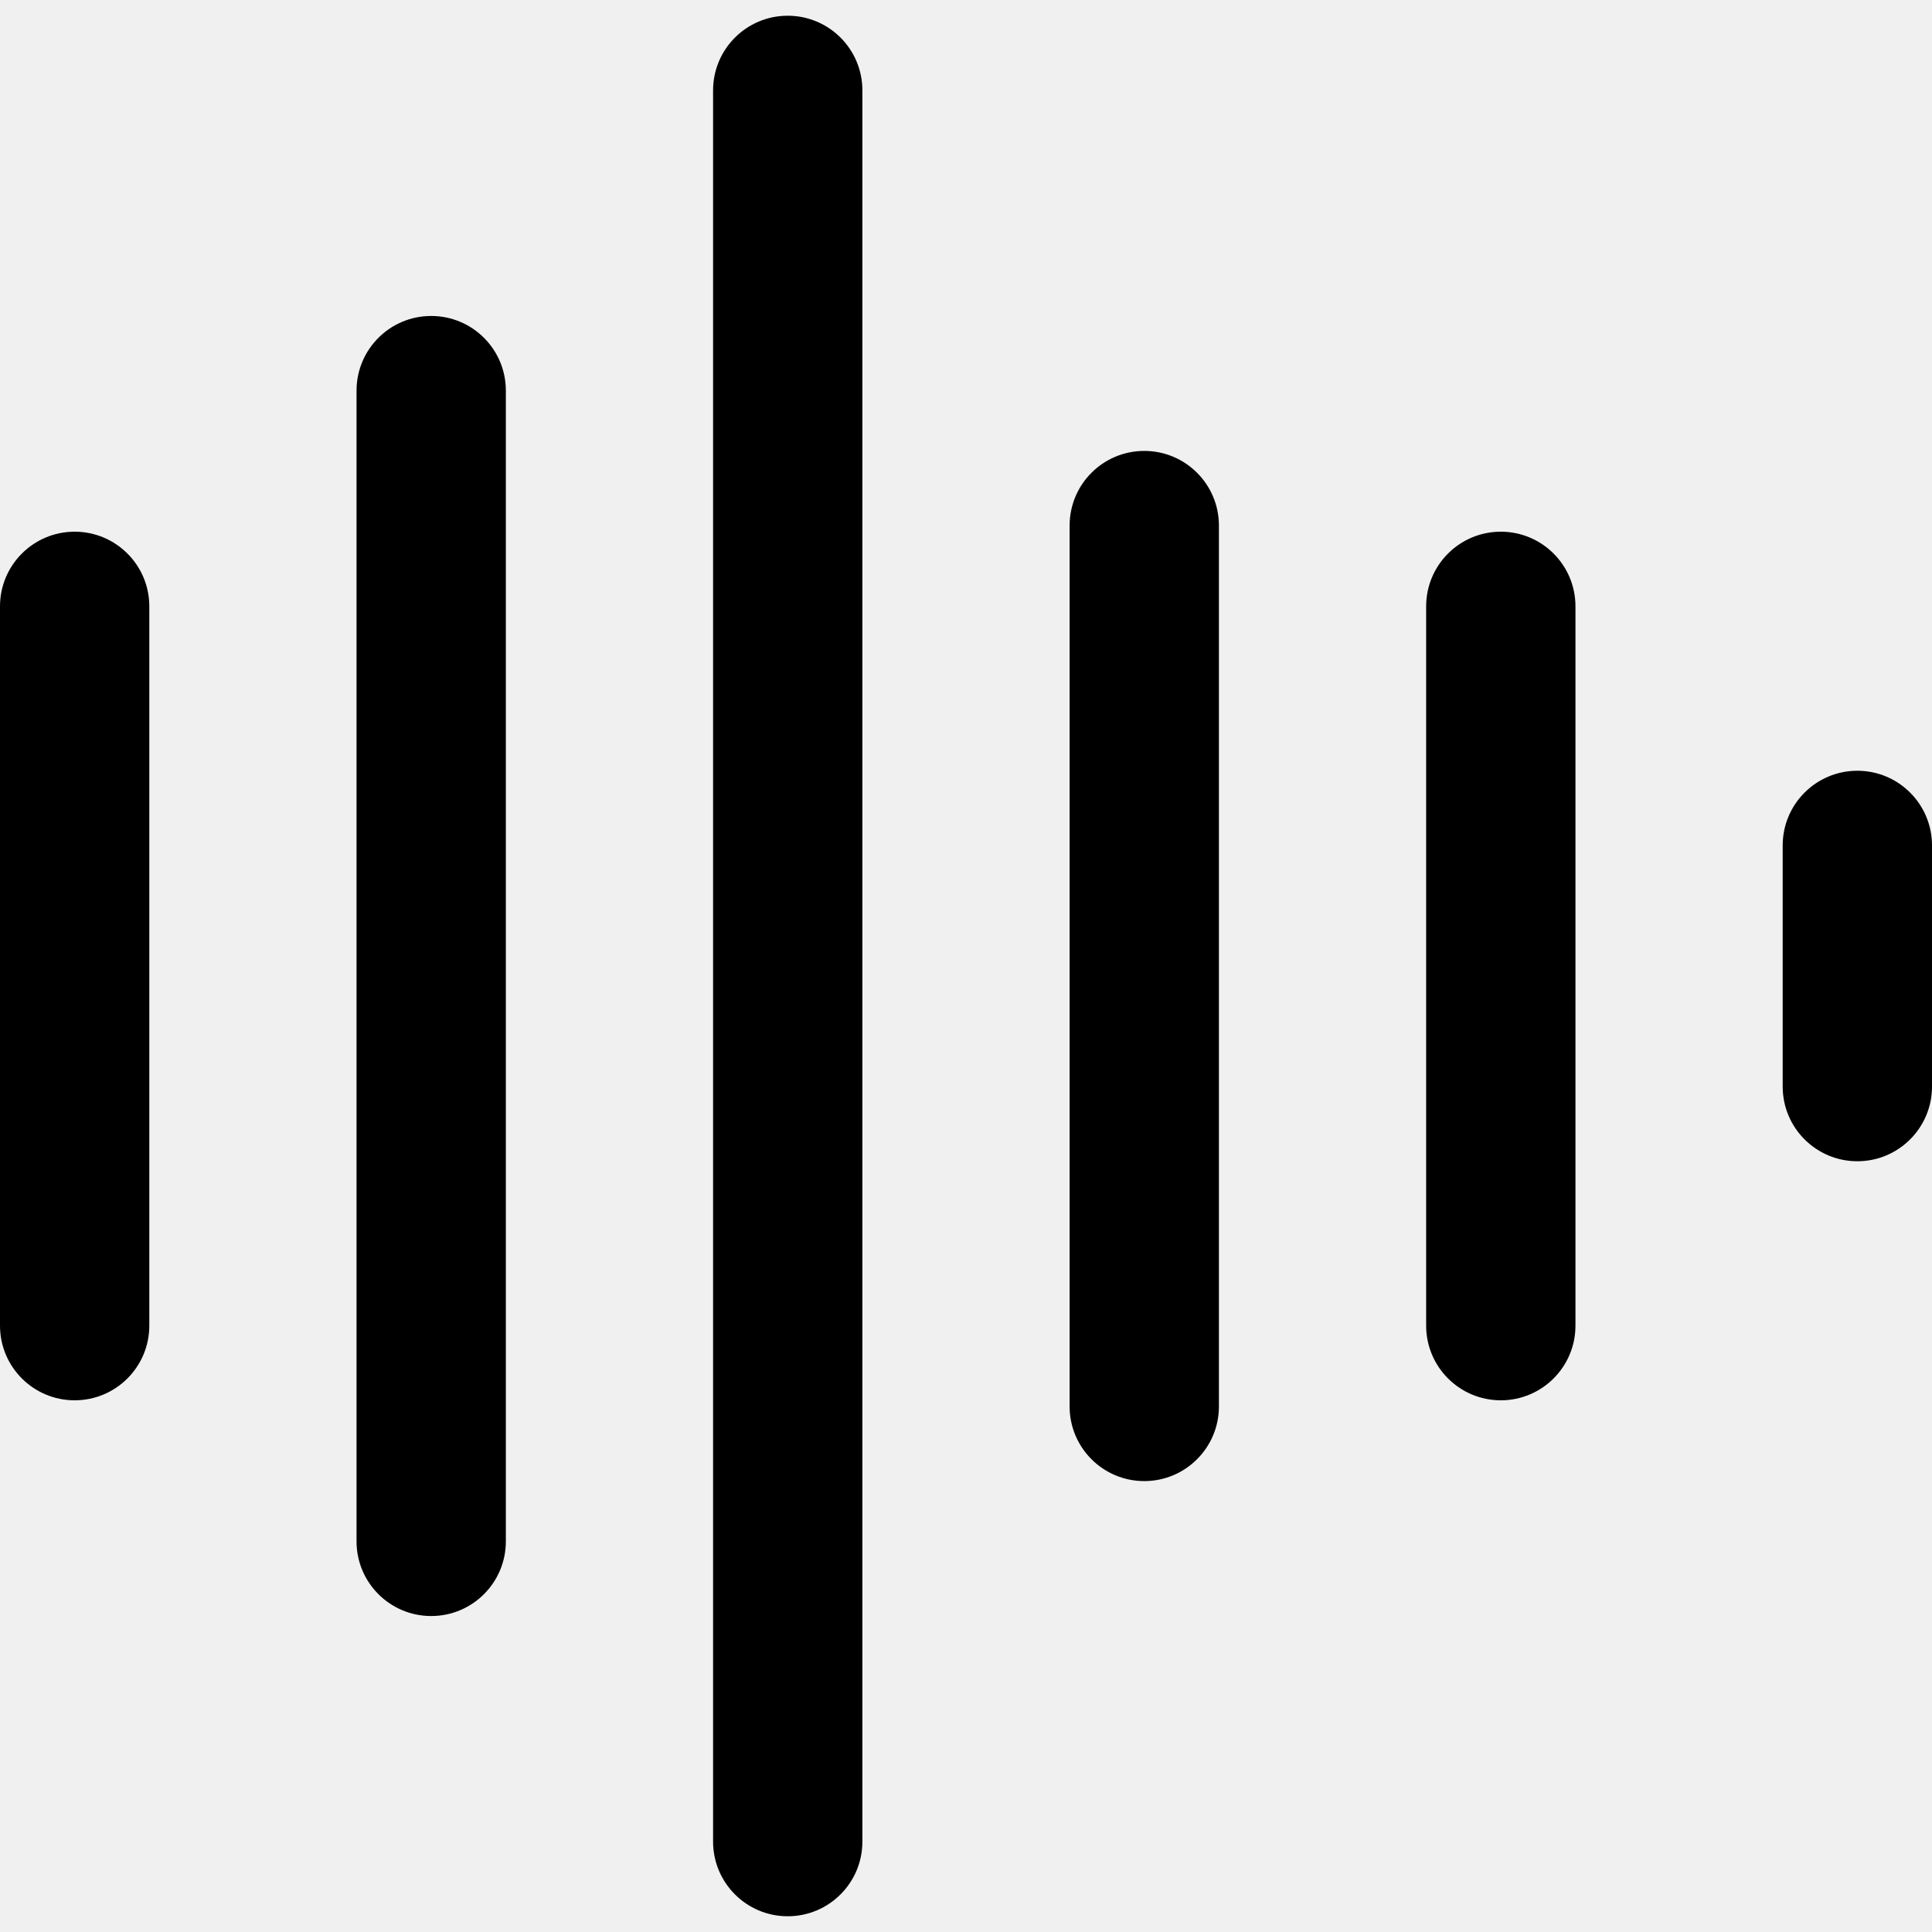
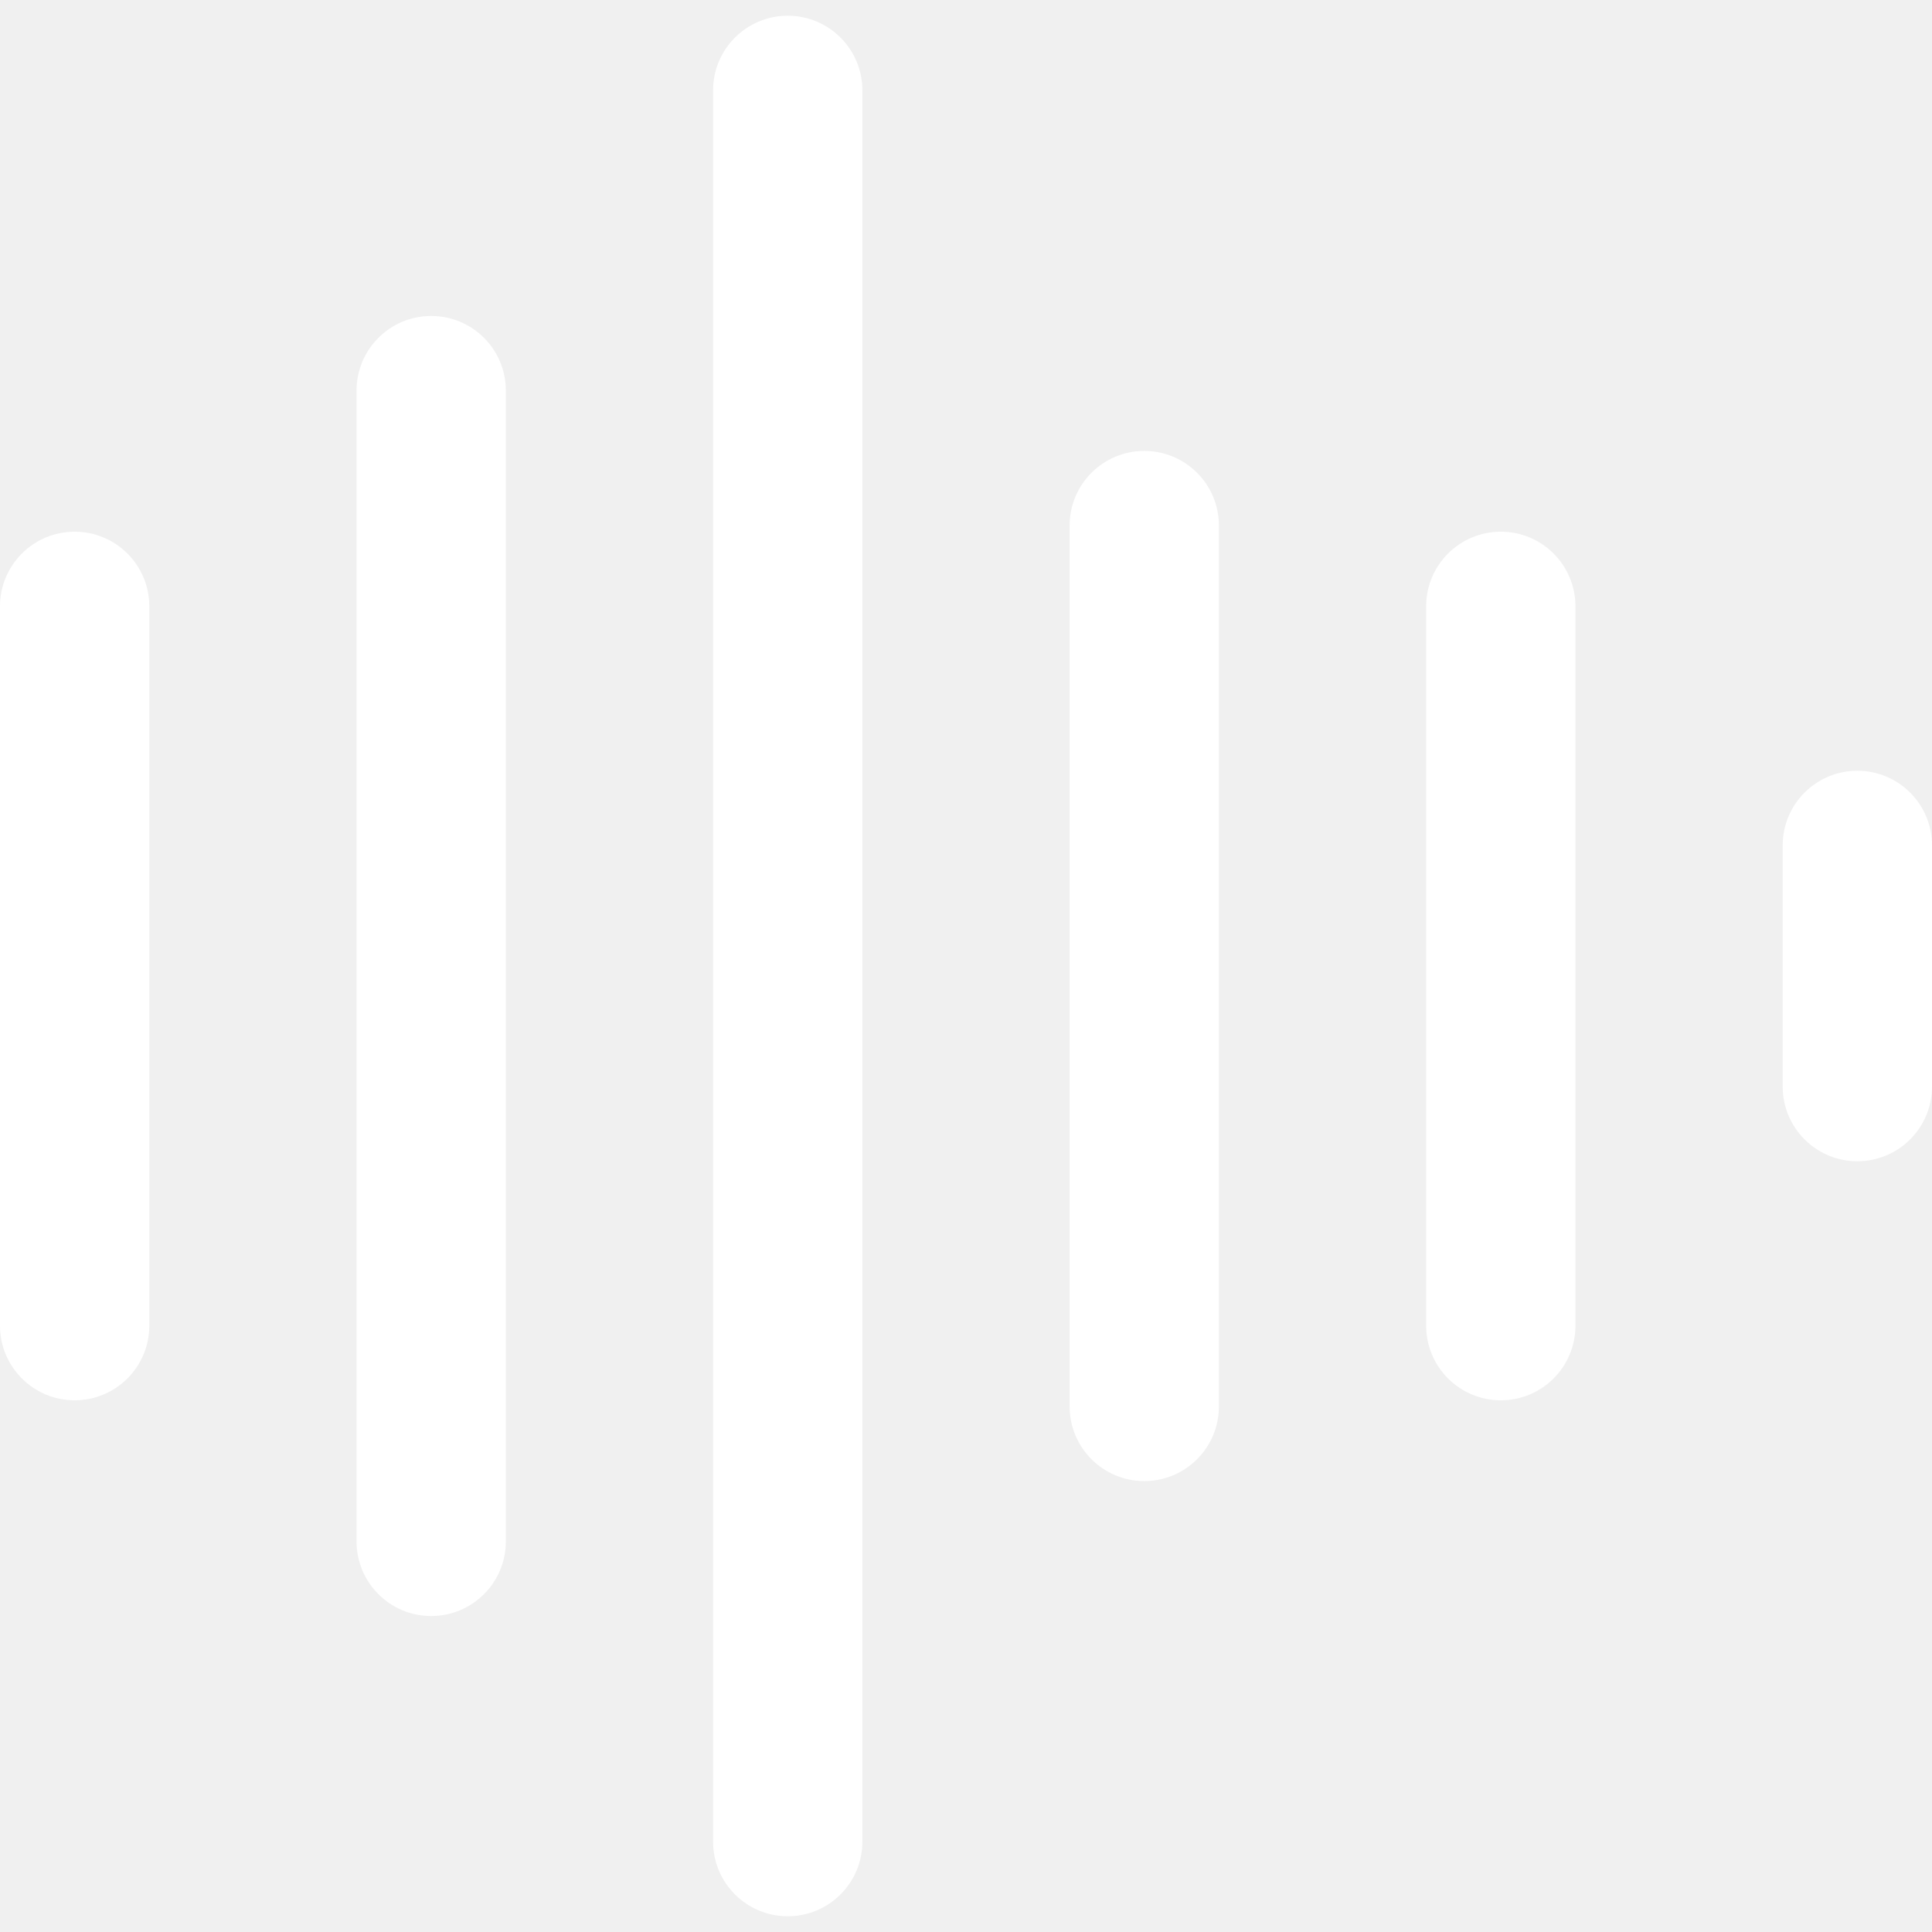
- <svg xmlns="http://www.w3.org/2000/svg" fill="#000000" height="800px" width="800px" version="1.1" id="Capa_1" viewBox="0 0 232.914 232.914" xml:space="preserve">
+ <svg xmlns="http://www.w3.org/2000/svg" fill="#ffffff" height="800px" width="800px" version="1.1" id="Capa_1" viewBox="0 0 232.914 232.914" xml:space="preserve">
  <g>
    <path d="M9,64.099c-4.971,0-9,4.029-9,9v86.716c0,4.971,4.029,9,9,9s9-4.029,9-9V73.099C18,68.128,13.971,64.099,9,64.099z" />
    <path d="M51.983,38.092c-4.971,0-9,4.029-9,9v138.73c0,4.971,4.029,9,9,9s9-4.029,9-9V47.092   C60.983,42.121,56.954,38.092,51.983,38.092z" />
    <path d="M94.966,1.896c-4.971,0-9,4.029-9,9v211.121c0,4.971,4.029,9,9,9s9-4.029,9-9V10.896   C103.966,5.926,99.937,1.896,94.966,1.896z" />
    <path d="M137.948,54.361c-4.971,0-9,4.029-9,9v106.193c0,4.971,4.029,9,9,9s9-4.029,9-9V63.361   C146.948,58.39,142.919,54.361,137.948,54.361z" />
    <path d="M180.931,64.099c-4.971,0-9,4.029-9,9v86.716c0,4.971,4.029,9,9,9s9-4.029,9-9V73.099   C189.931,68.128,185.901,64.099,180.931,64.099z" />
    <path d="M223.914,92.919c-4.971,0-9,4.029-9,9v29.077c0,4.971,4.029,9,9,9s9-4.029,9-9v-29.077   C232.914,96.948,228.885,92.919,223.914,92.919z" />
  </g>
</svg>
